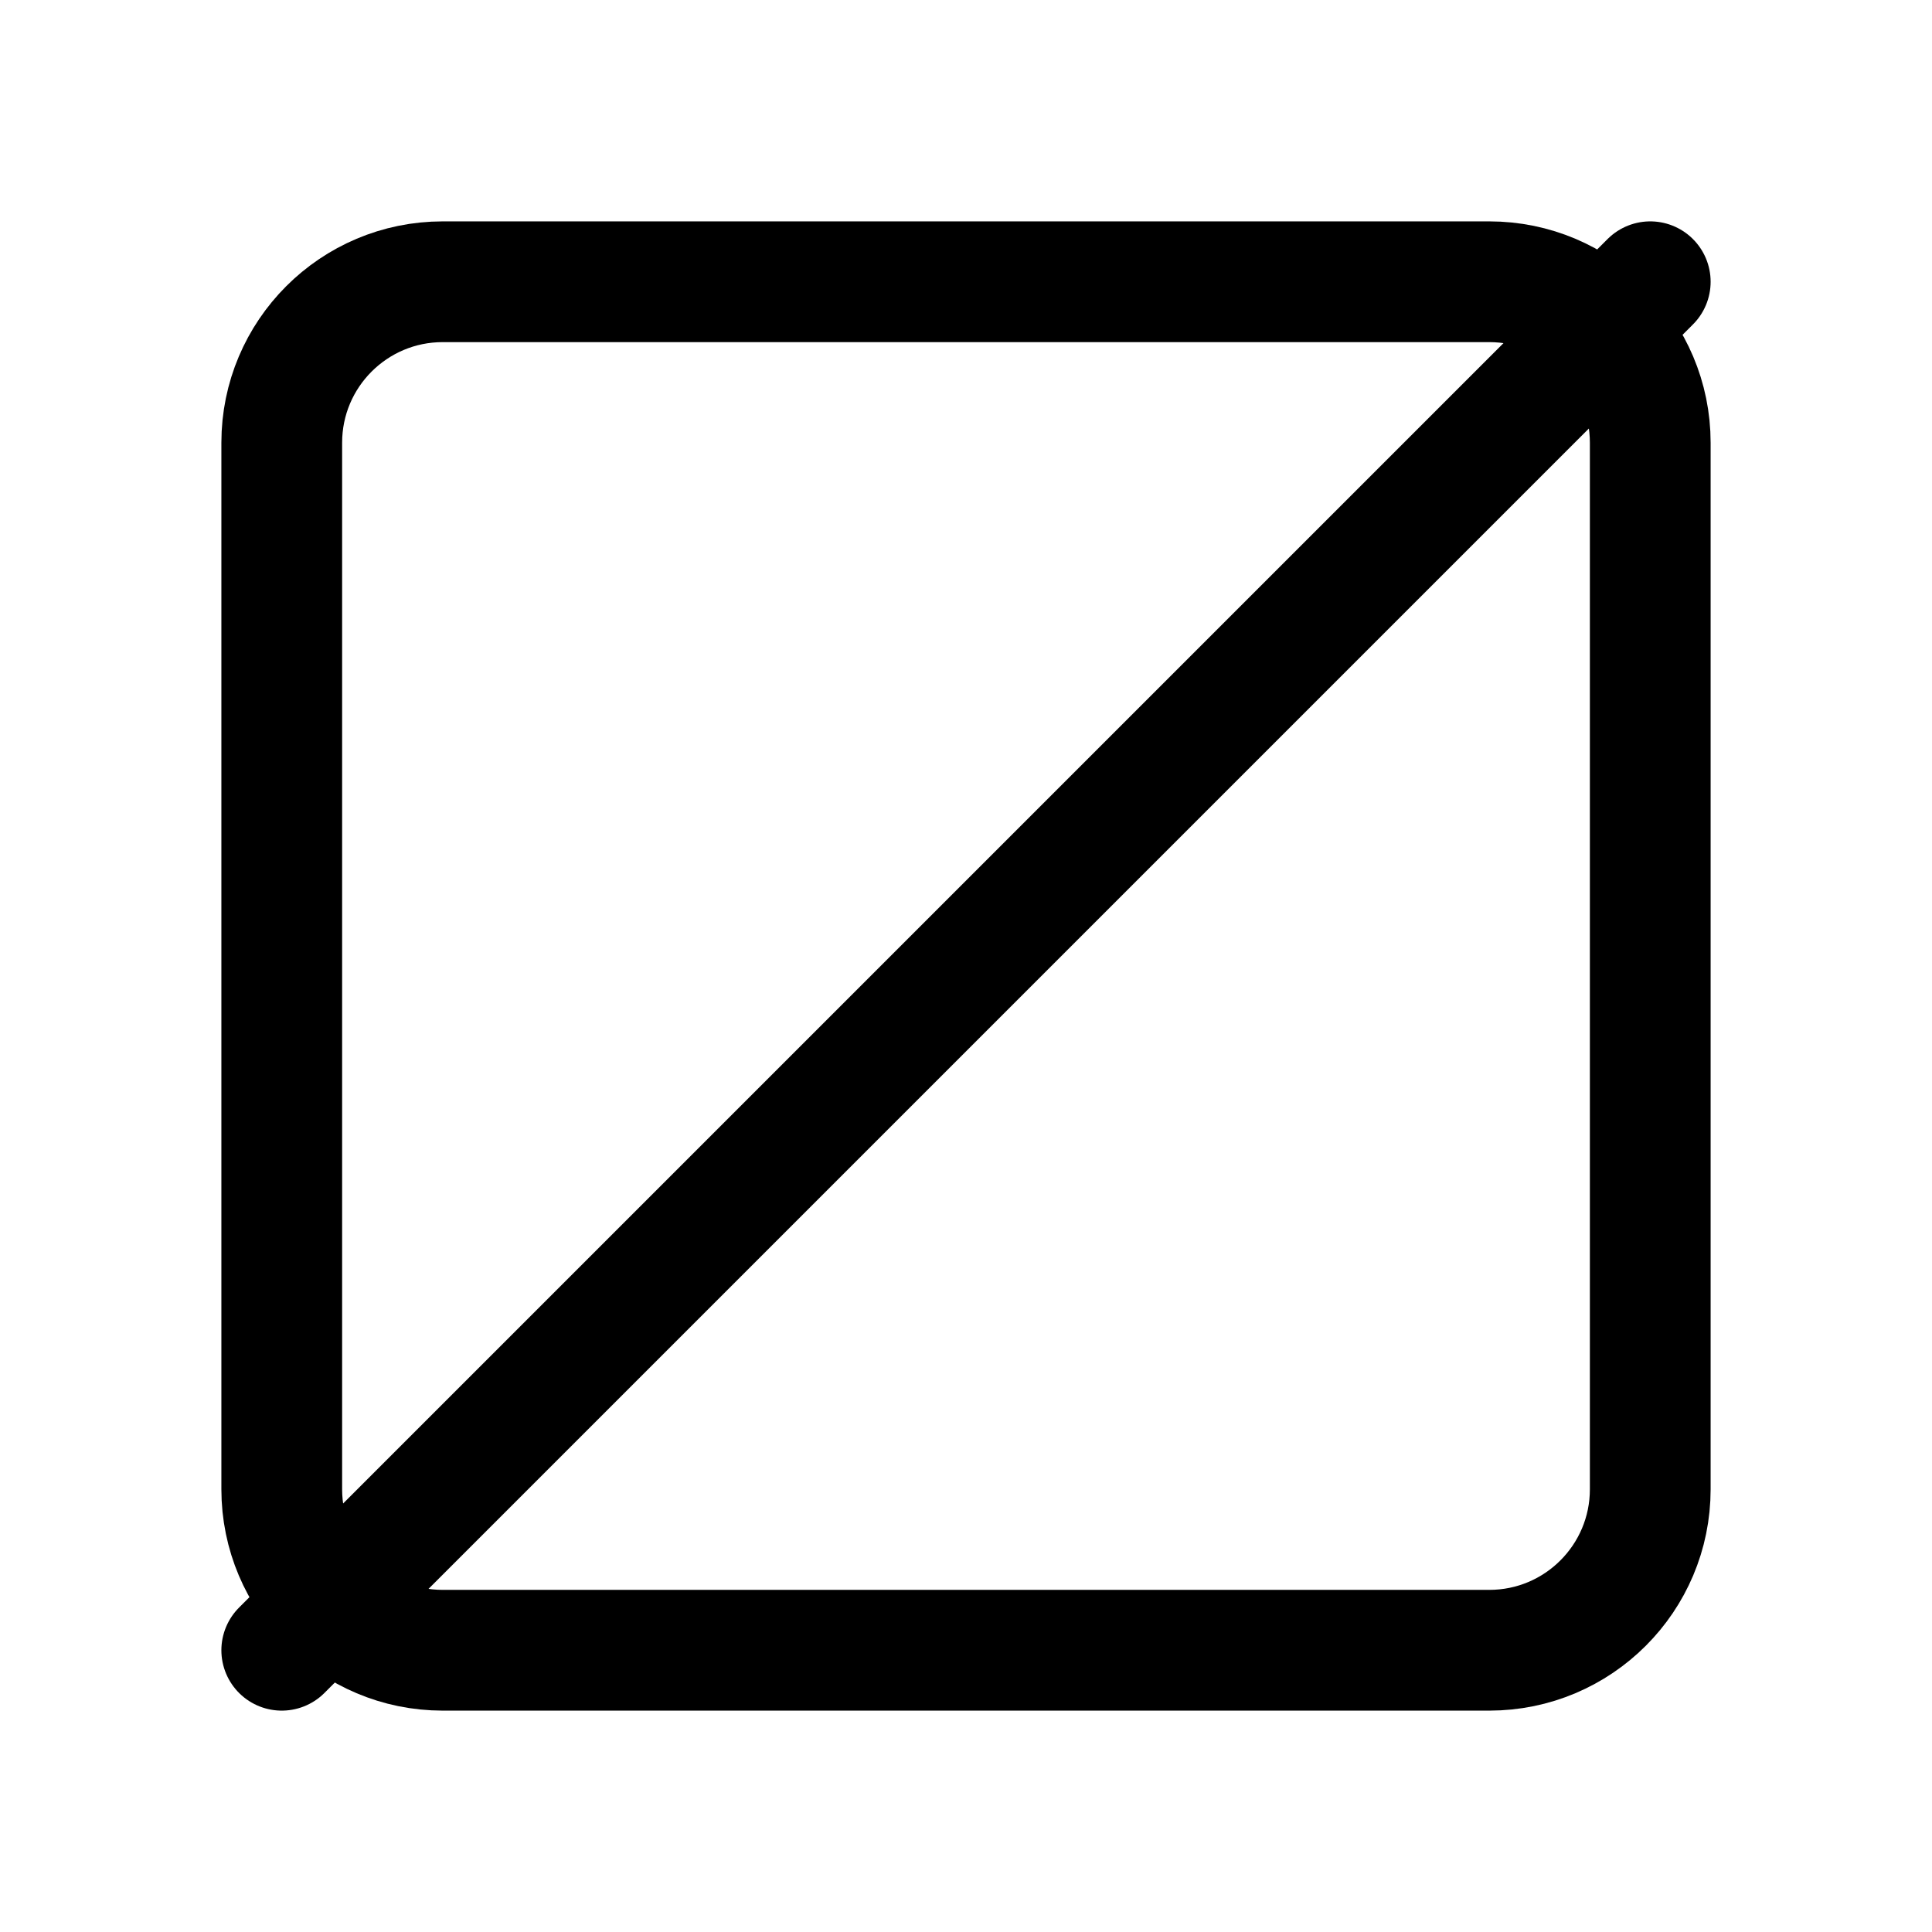
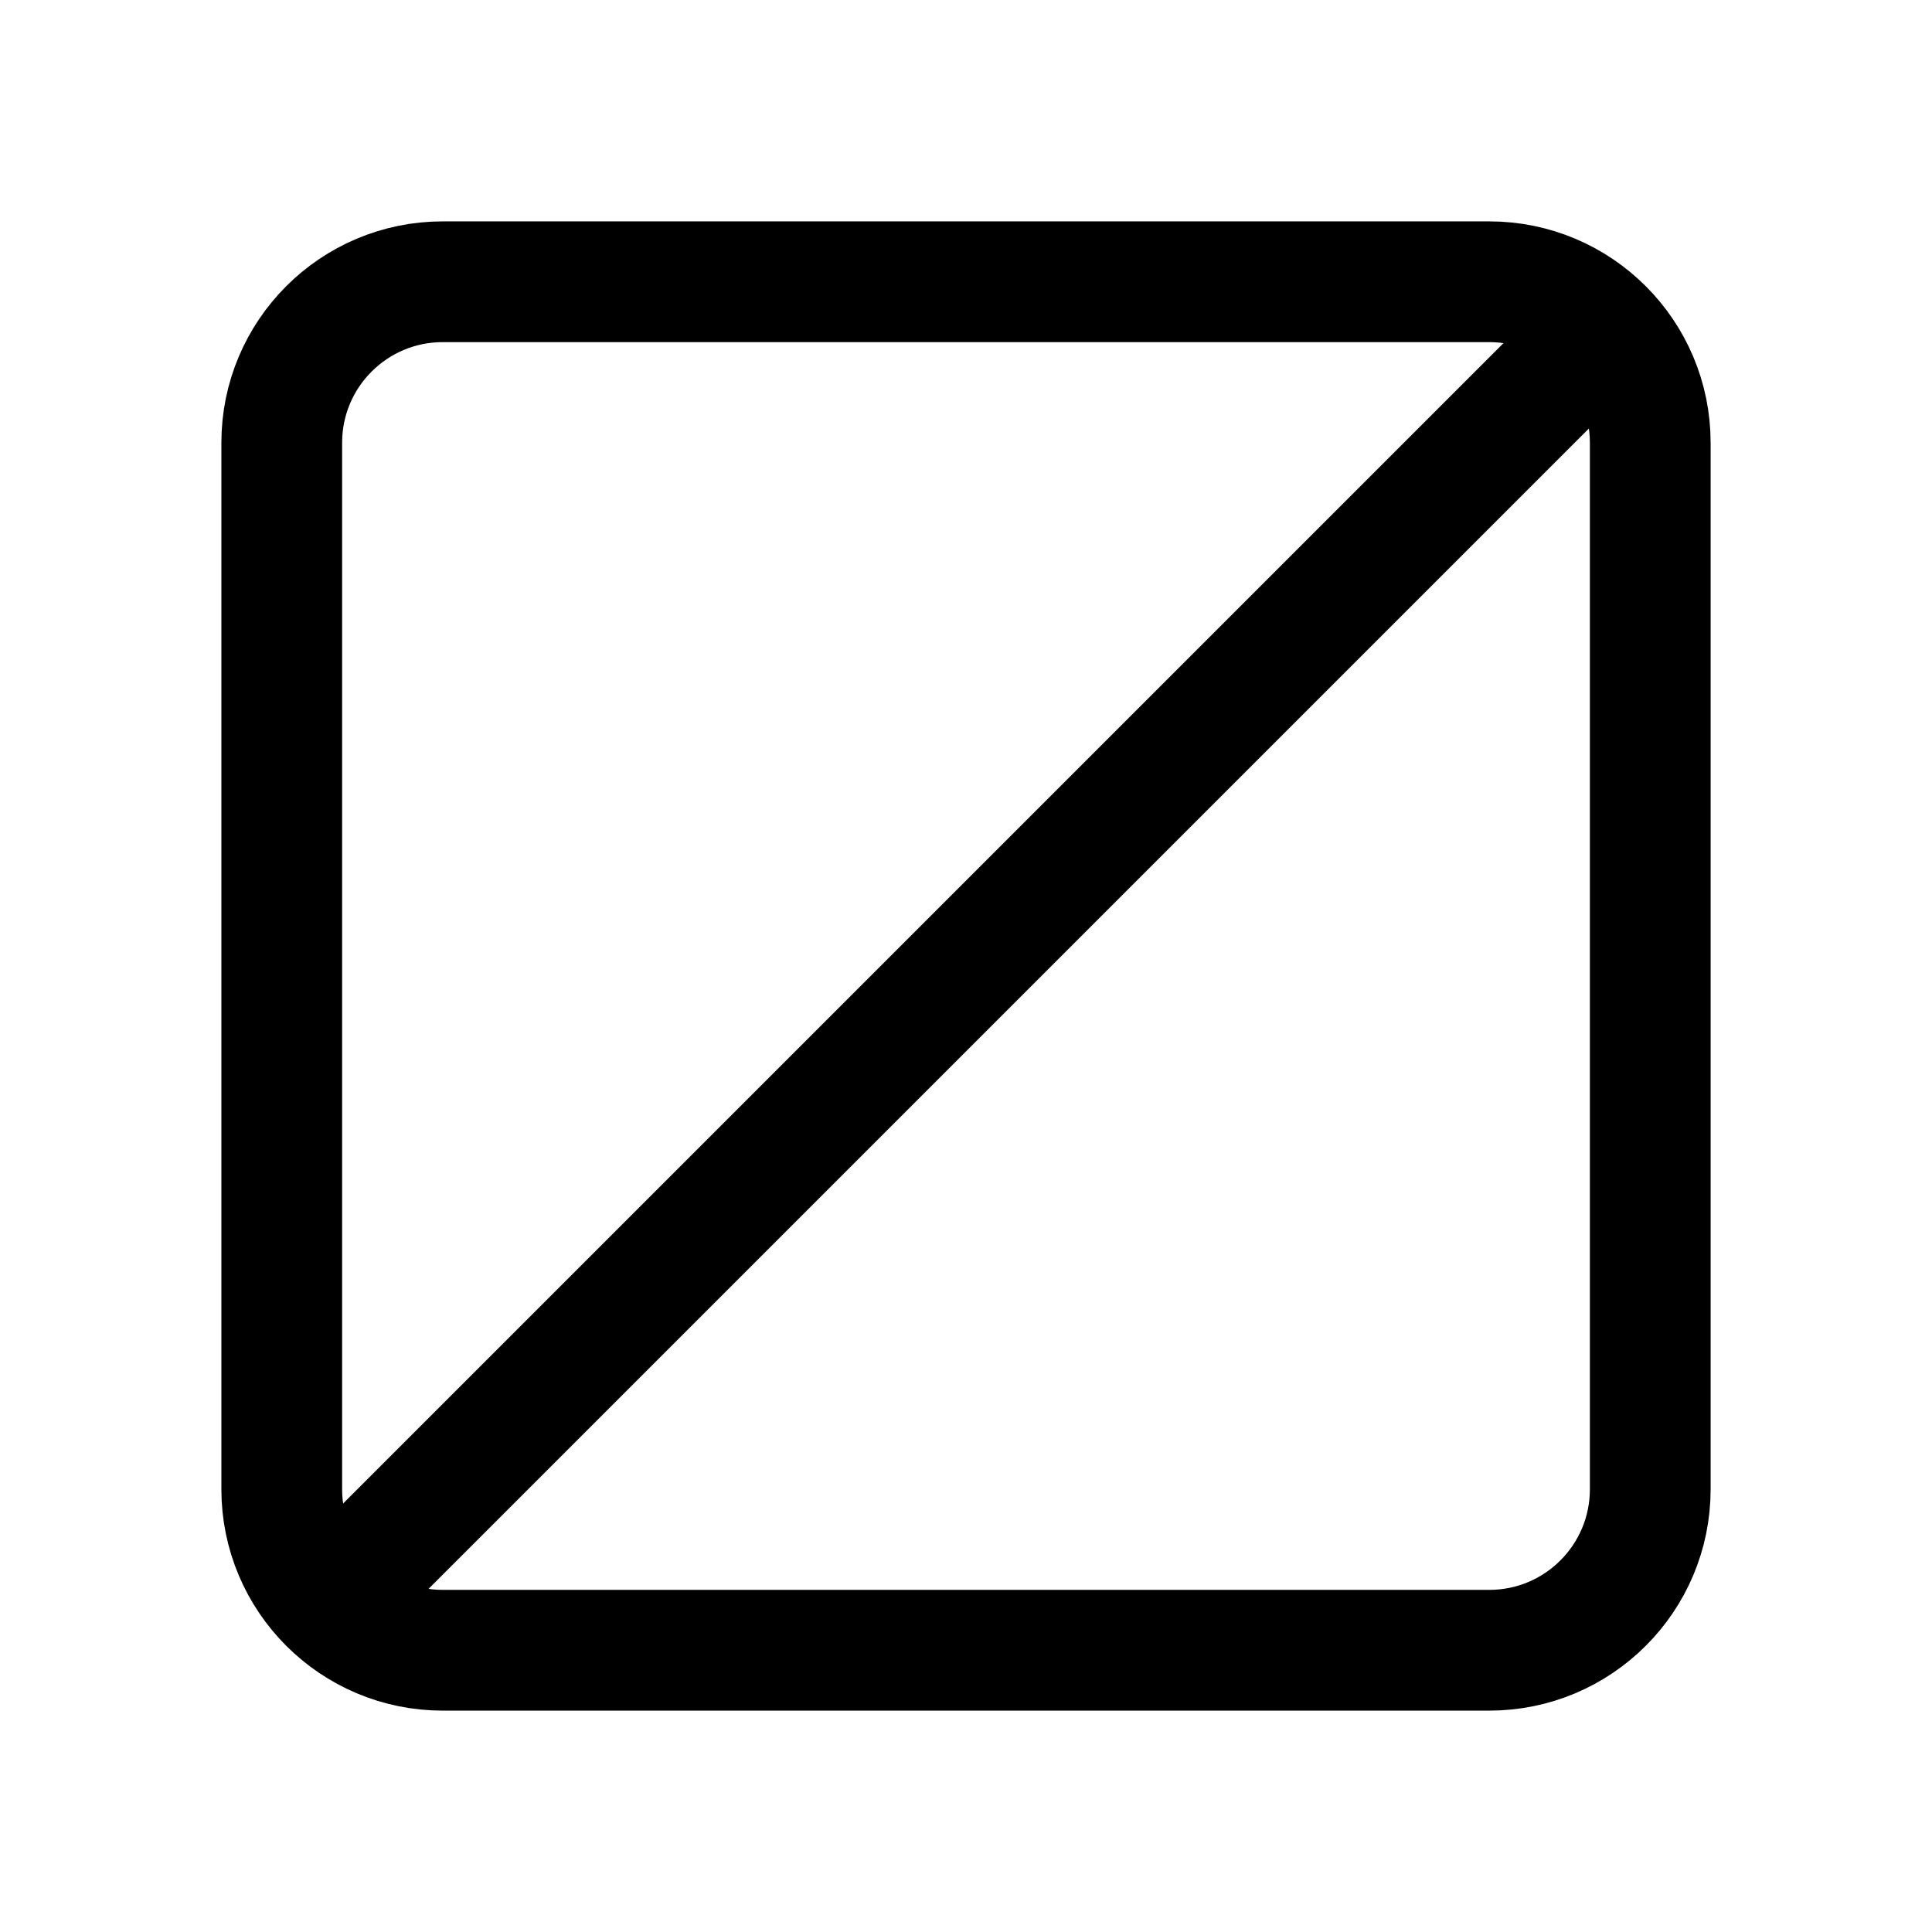
<svg xmlns="http://www.w3.org/2000/svg" viewBox="0 0 24 24" width="24" height="24" fill="none" stroke="currentColor" stroke-width="1.5" stroke-linecap="round" stroke-linejoin="round">
  <rect x="3.5" y="3.5" width="17" height="17" rx="2" />
-   <path d="M3.5 20.5 L20.5 3.5" />
+   <path d="M4.09 19.91 L19.91 4.09" />
</svg>
